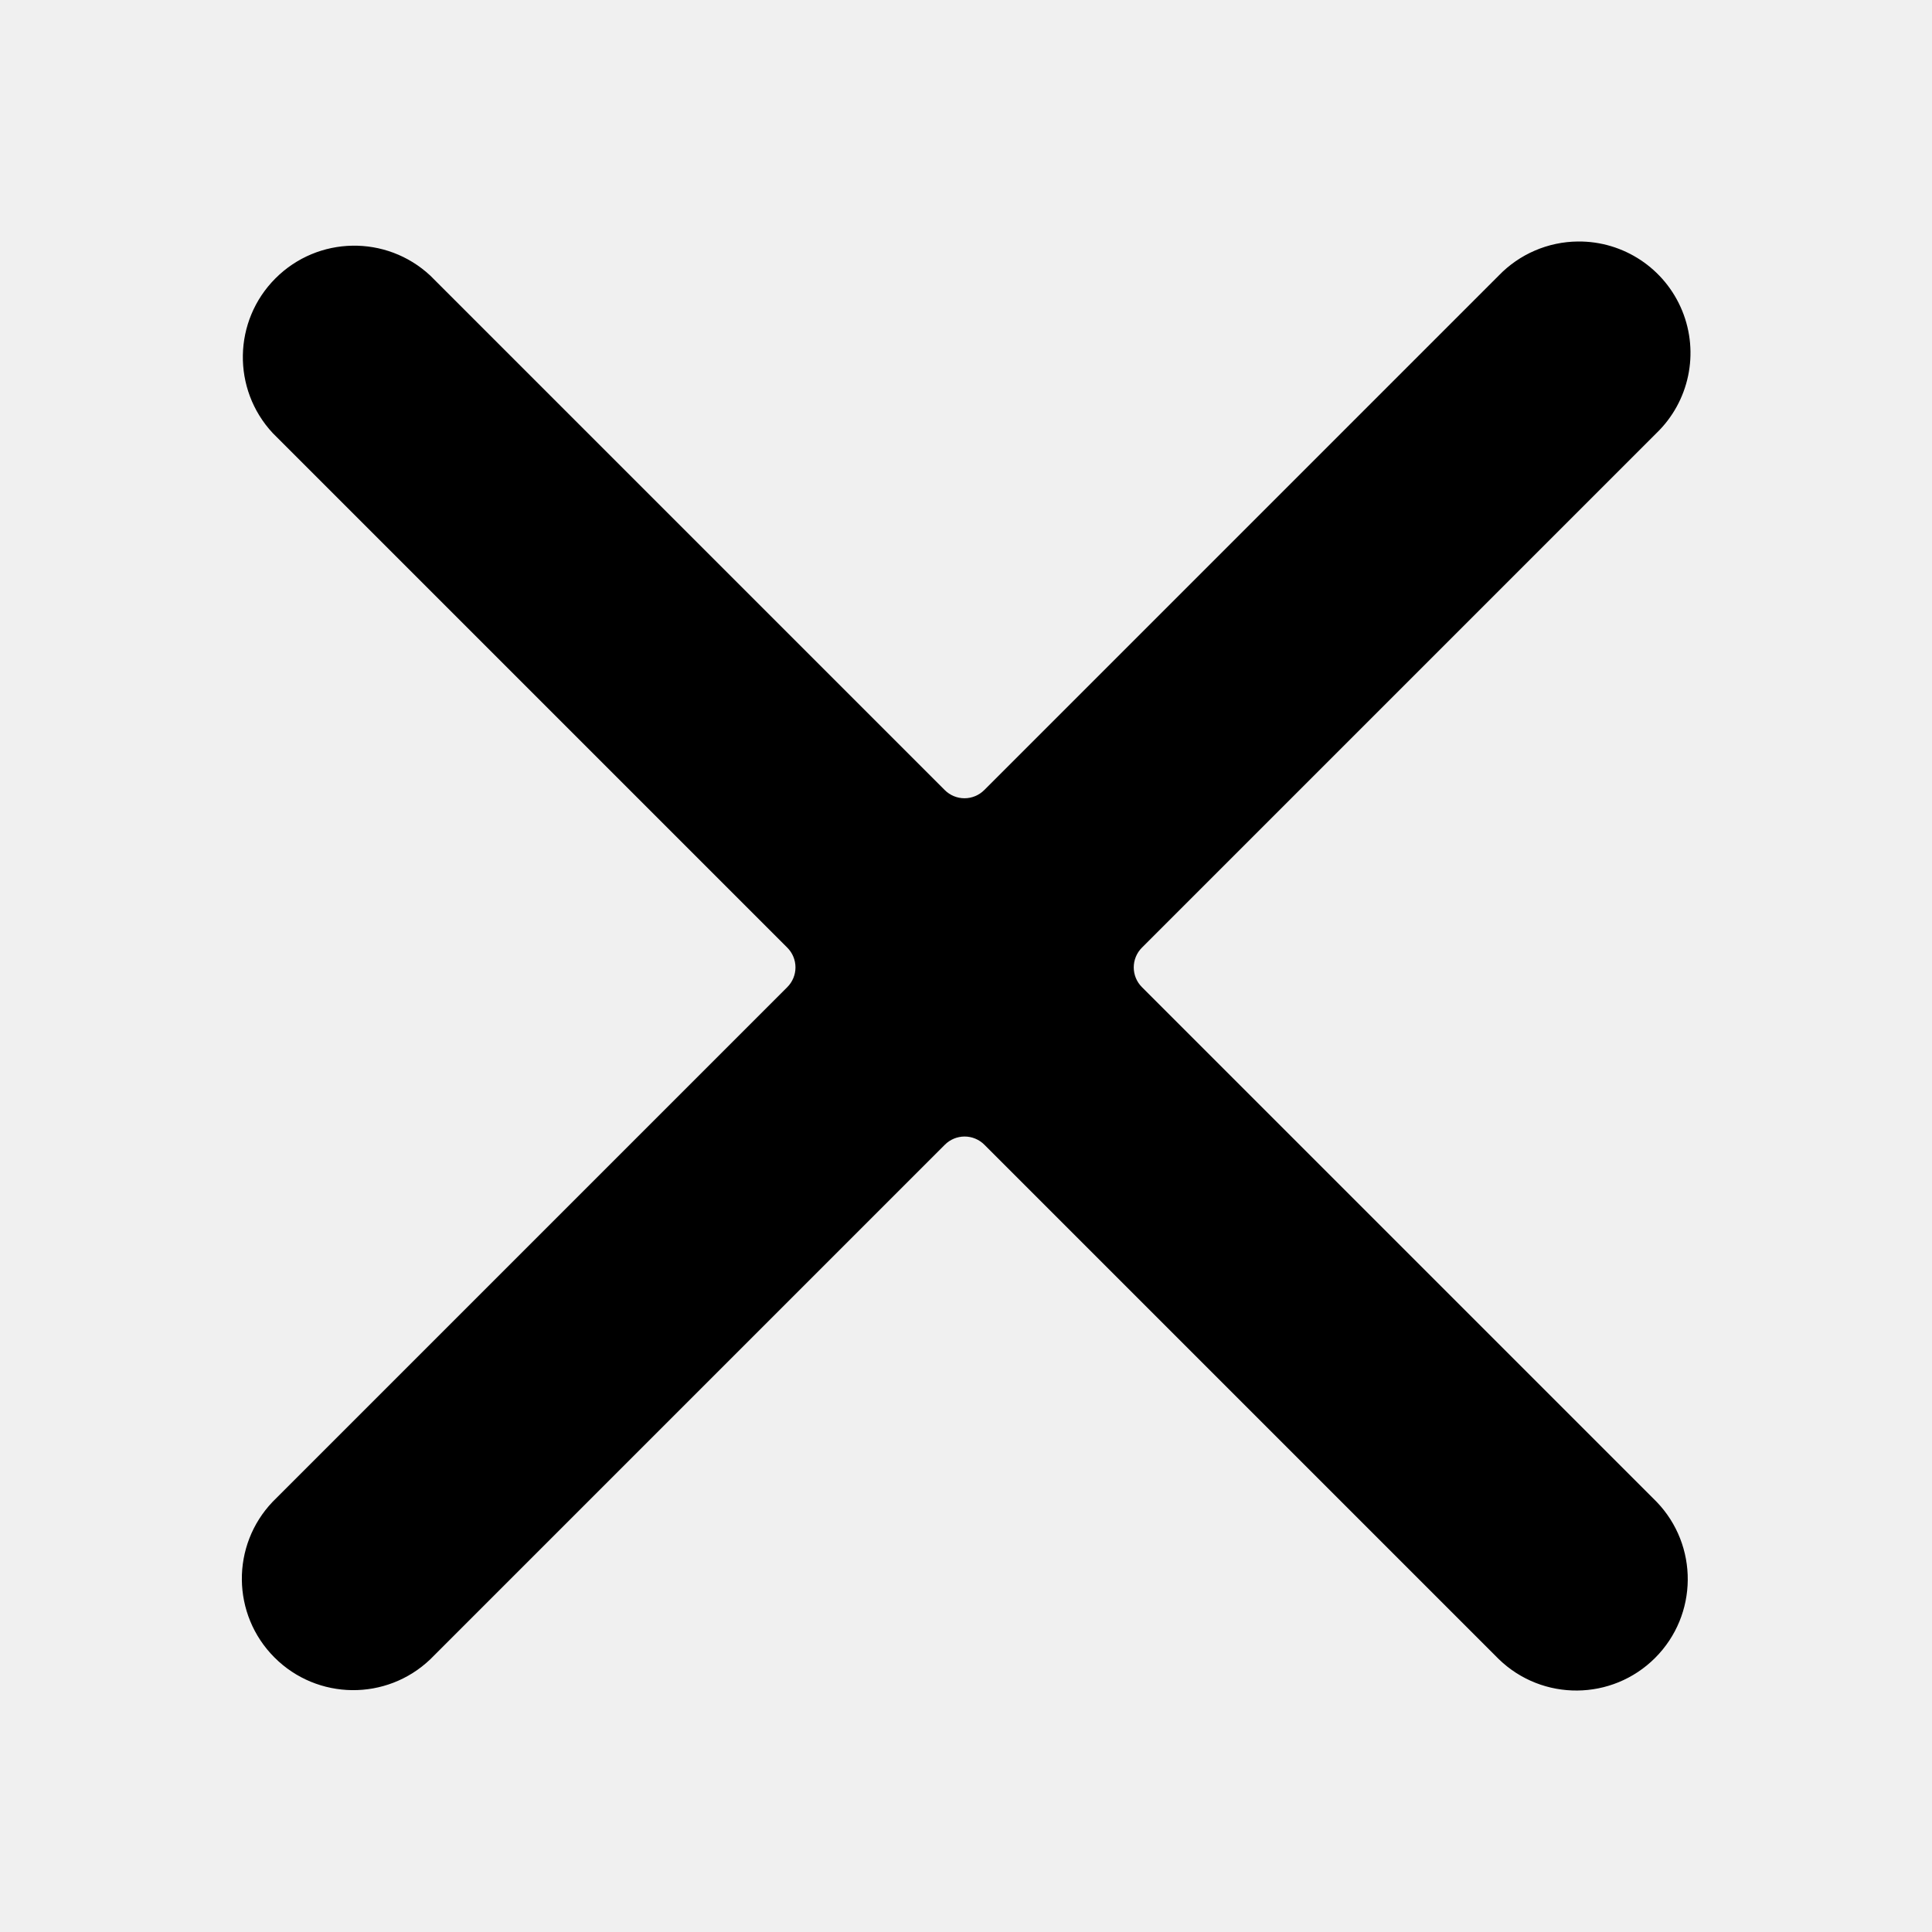
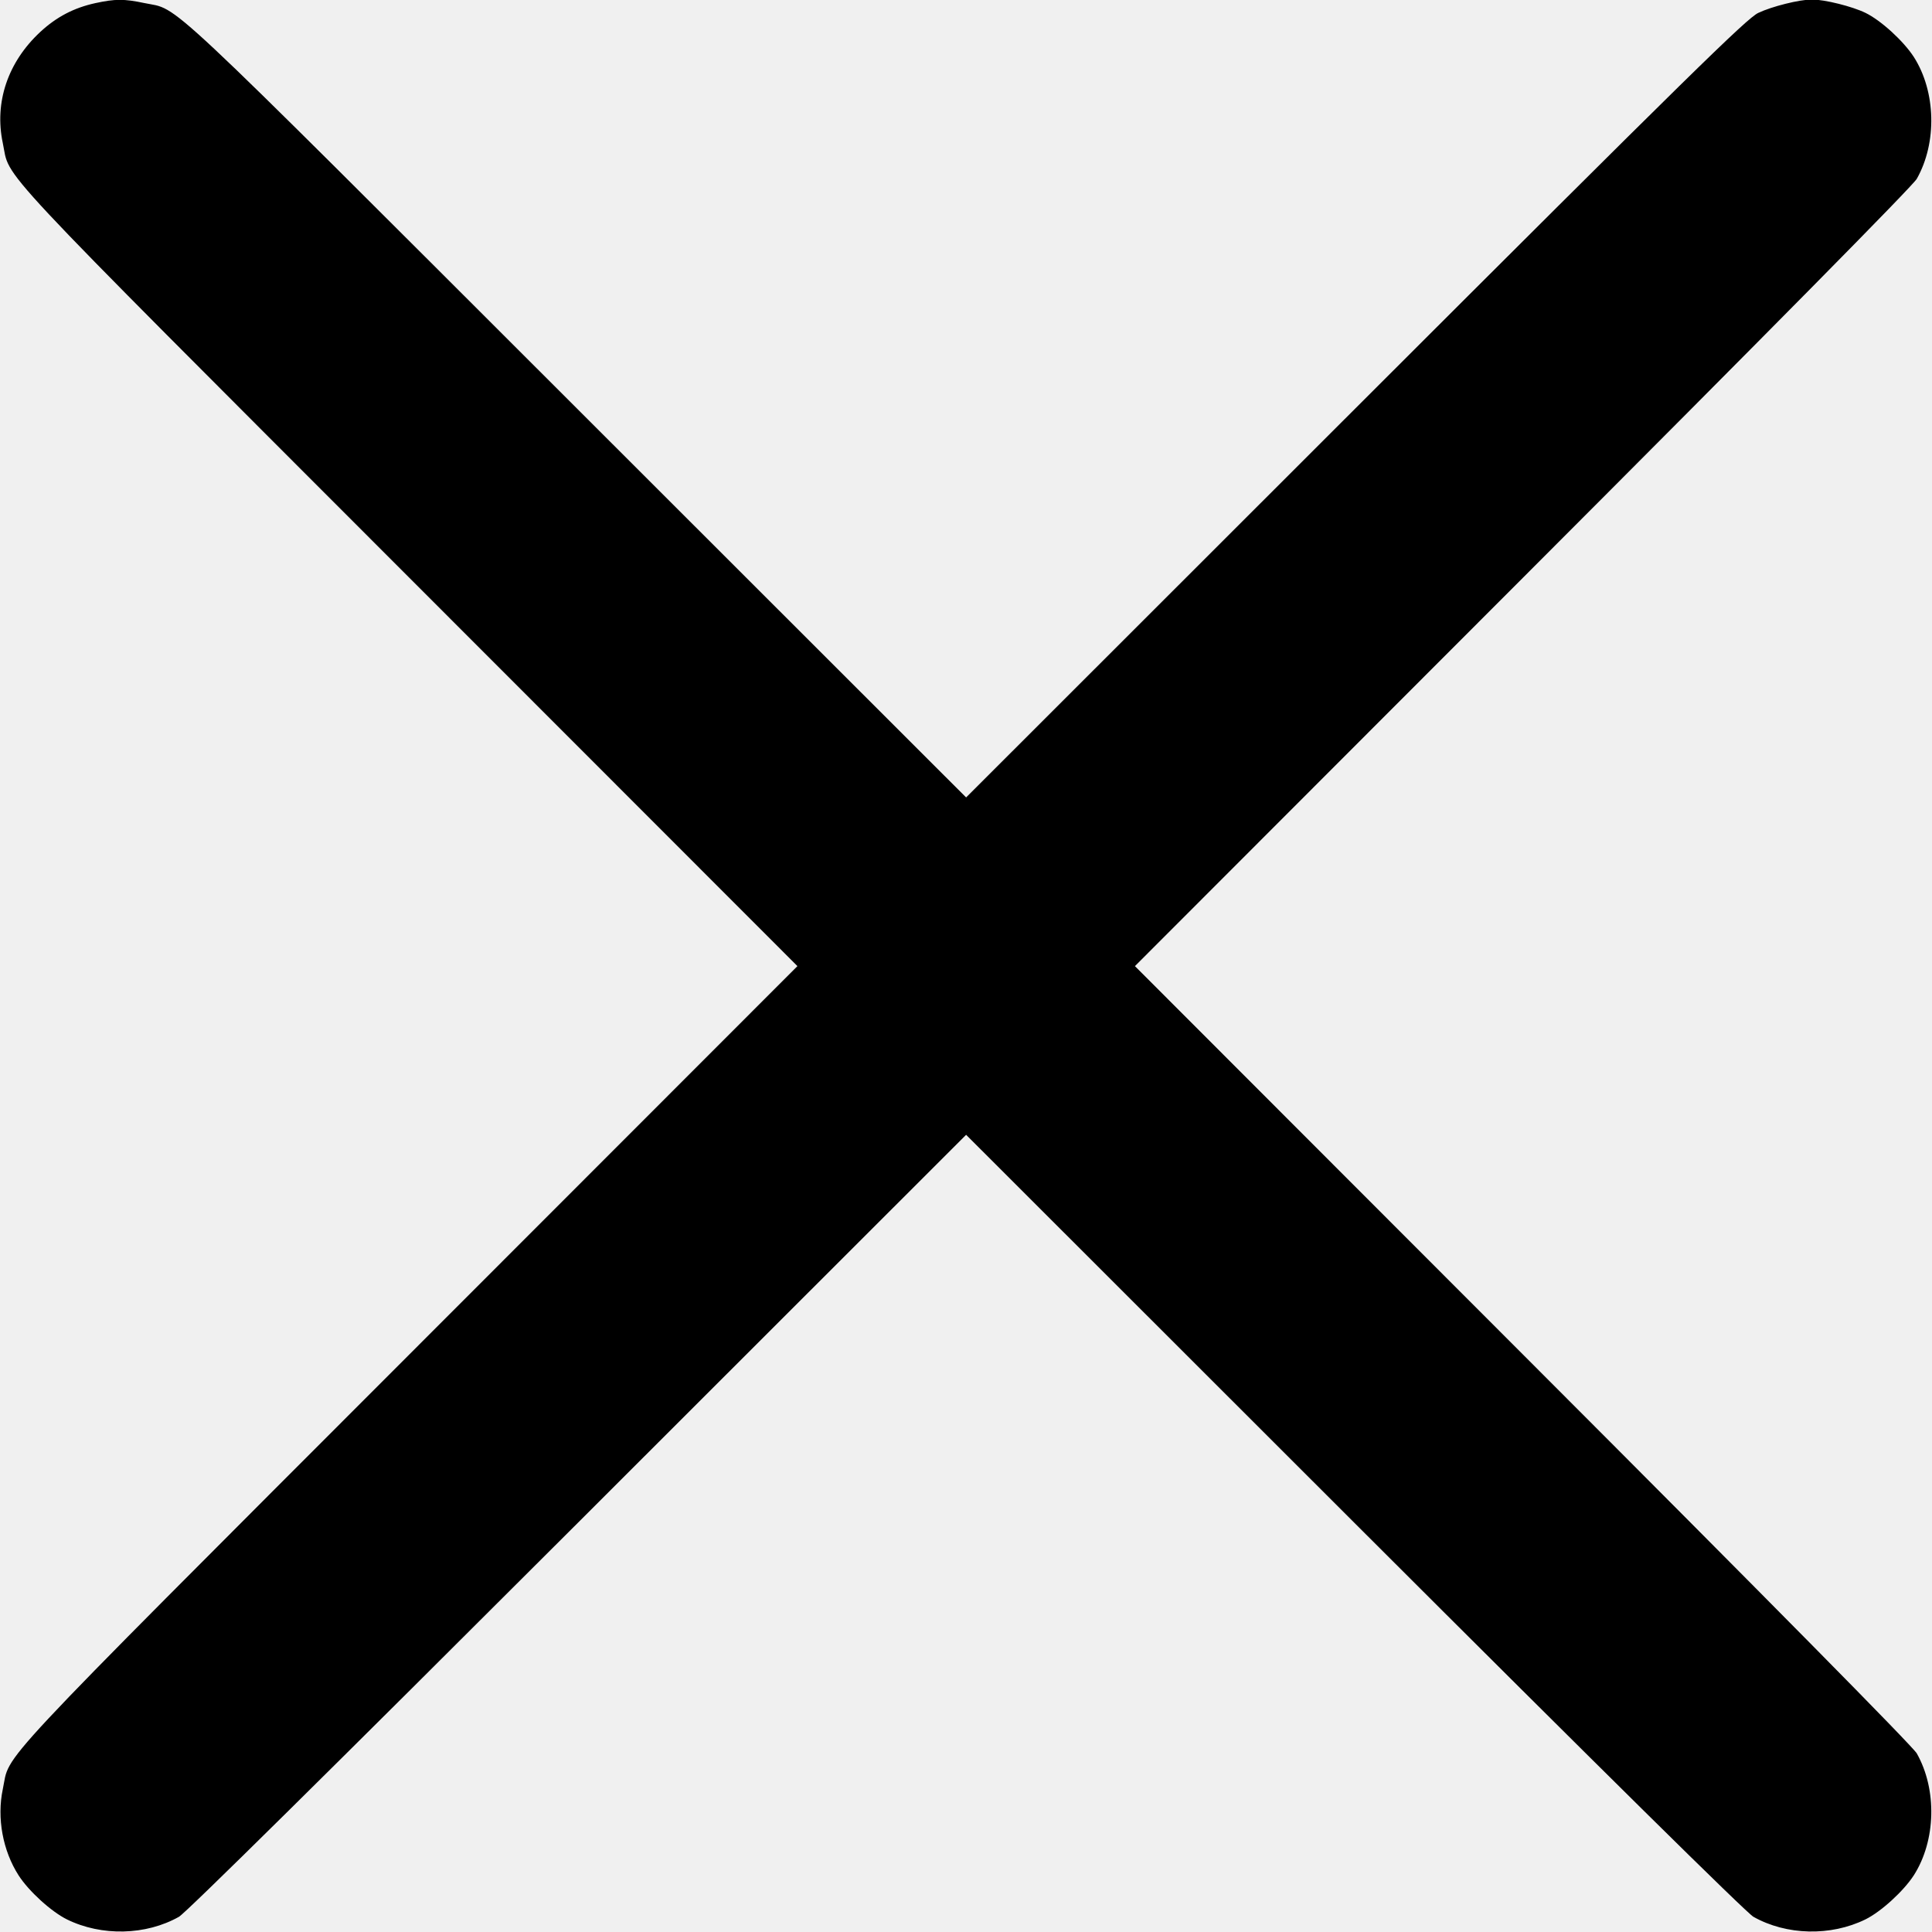
- <svg xmlns="http://www.w3.org/2000/svg" viewBox="0 0 16 16" fill="none">
-   <path d="M9.457 8.175a.231.231 0 0 1 0-.327l4.261-4.261A.923.923 0 0 0 13.068 2a.923.923 0 0 0-.656.282l-4.261 4.261a.231.231 0 0 1-.327 0l-4.261-4.261A.923.923 0 0 0 2.259 3.587l4.261 4.261a.231.231 0 0 1 0 .327l-4.261 4.261a.923.923 0 0 0 1.305 1.305l4.261-4.261a.231.231 0 0 1 .327 0l4.261 4.261a.923.923 0 0 0 1.294-.011.923.923 0 0 0 .011-1.294L9.457 8.175Z" fill="currentColor" />
+ <svg xmlns="http://www.w3.org/2000/svg" width="16" height="16" viewBox="0 0 16 16" fill="none">
+   <g clip-path="url(#clip0_8874_15294)">
+     <path fill-rule="evenodd" clip-rule="evenodd" d="M0.789 0.026C0.612 0.065 0.469 0.139 0.333 0.265C0.065 0.514 -0.048 0.847 0.023 1.184C0.09 1.498 -0.146 1.246 3.381 4.776L6.604 8.001L3.381 11.226C-0.146 14.756 0.09 14.505 0.023 14.818C-0.027 15.056 0.023 15.327 0.154 15.531C0.238 15.662 0.425 15.832 0.555 15.896C0.842 16.037 1.209 16.028 1.482 15.874C1.539 15.842 2.733 14.662 4.786 12.611L8.001 9.398L11.216 12.611C13.269 14.662 14.464 15.842 14.521 15.874C14.794 16.028 15.16 16.037 15.448 15.896C15.578 15.832 15.764 15.662 15.849 15.531C16.033 15.244 16.043 14.82 15.874 14.521C15.842 14.464 14.662 13.269 12.611 11.216L9.399 8.001L12.611 4.786C14.662 2.733 15.842 1.538 15.874 1.481C16.043 1.182 16.033 0.758 15.849 0.471C15.764 0.34 15.578 0.169 15.448 0.106C15.339 0.053 15.111 -0.004 15.006 -0.004C14.903 -0.004 14.674 0.053 14.561 0.107C14.467 0.151 13.998 0.611 11.226 3.381L8.001 6.604L4.776 3.381C1.258 -0.134 1.496 0.089 1.194 0.025C1.027 -0.01 0.956 -0.01 0.789 0.026Z" fill="currentColor" />
+   </g>
+   <defs>
+     <clipPath id="clip0_8874_15294">
+       <rect width="16" height="16" fill="white" />
+     </clipPath>
+   </defs>
</svg>
